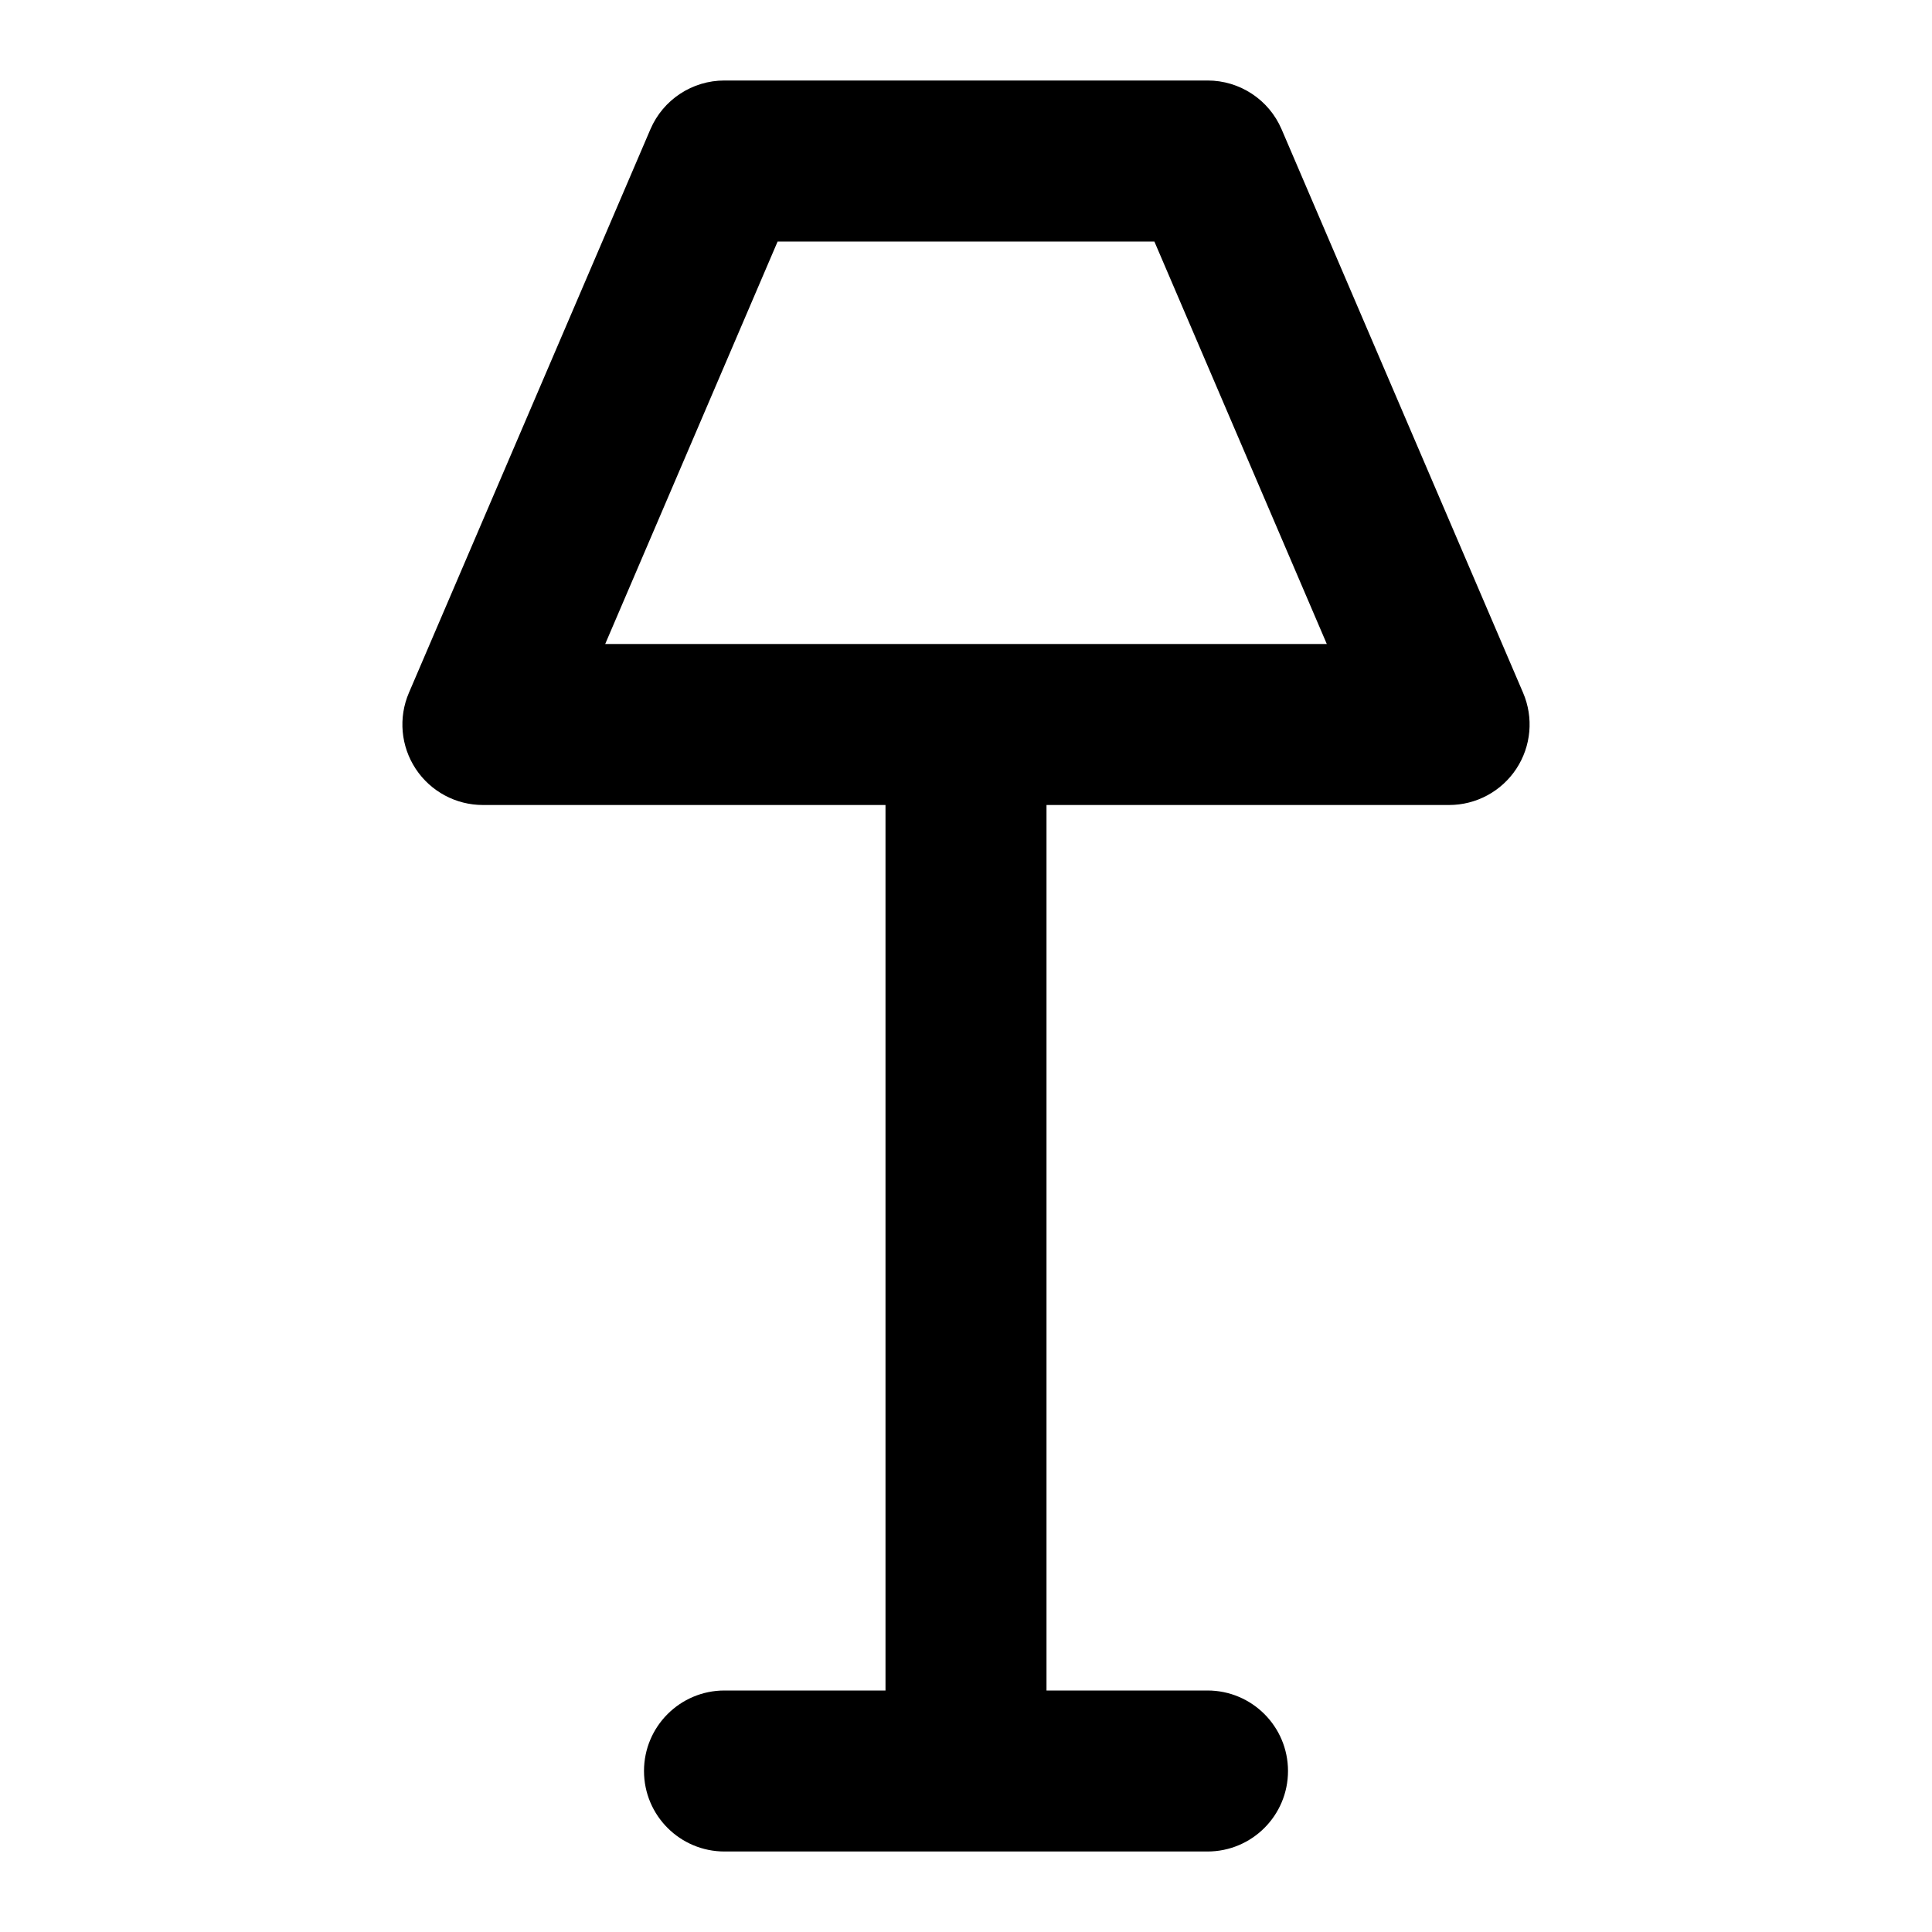
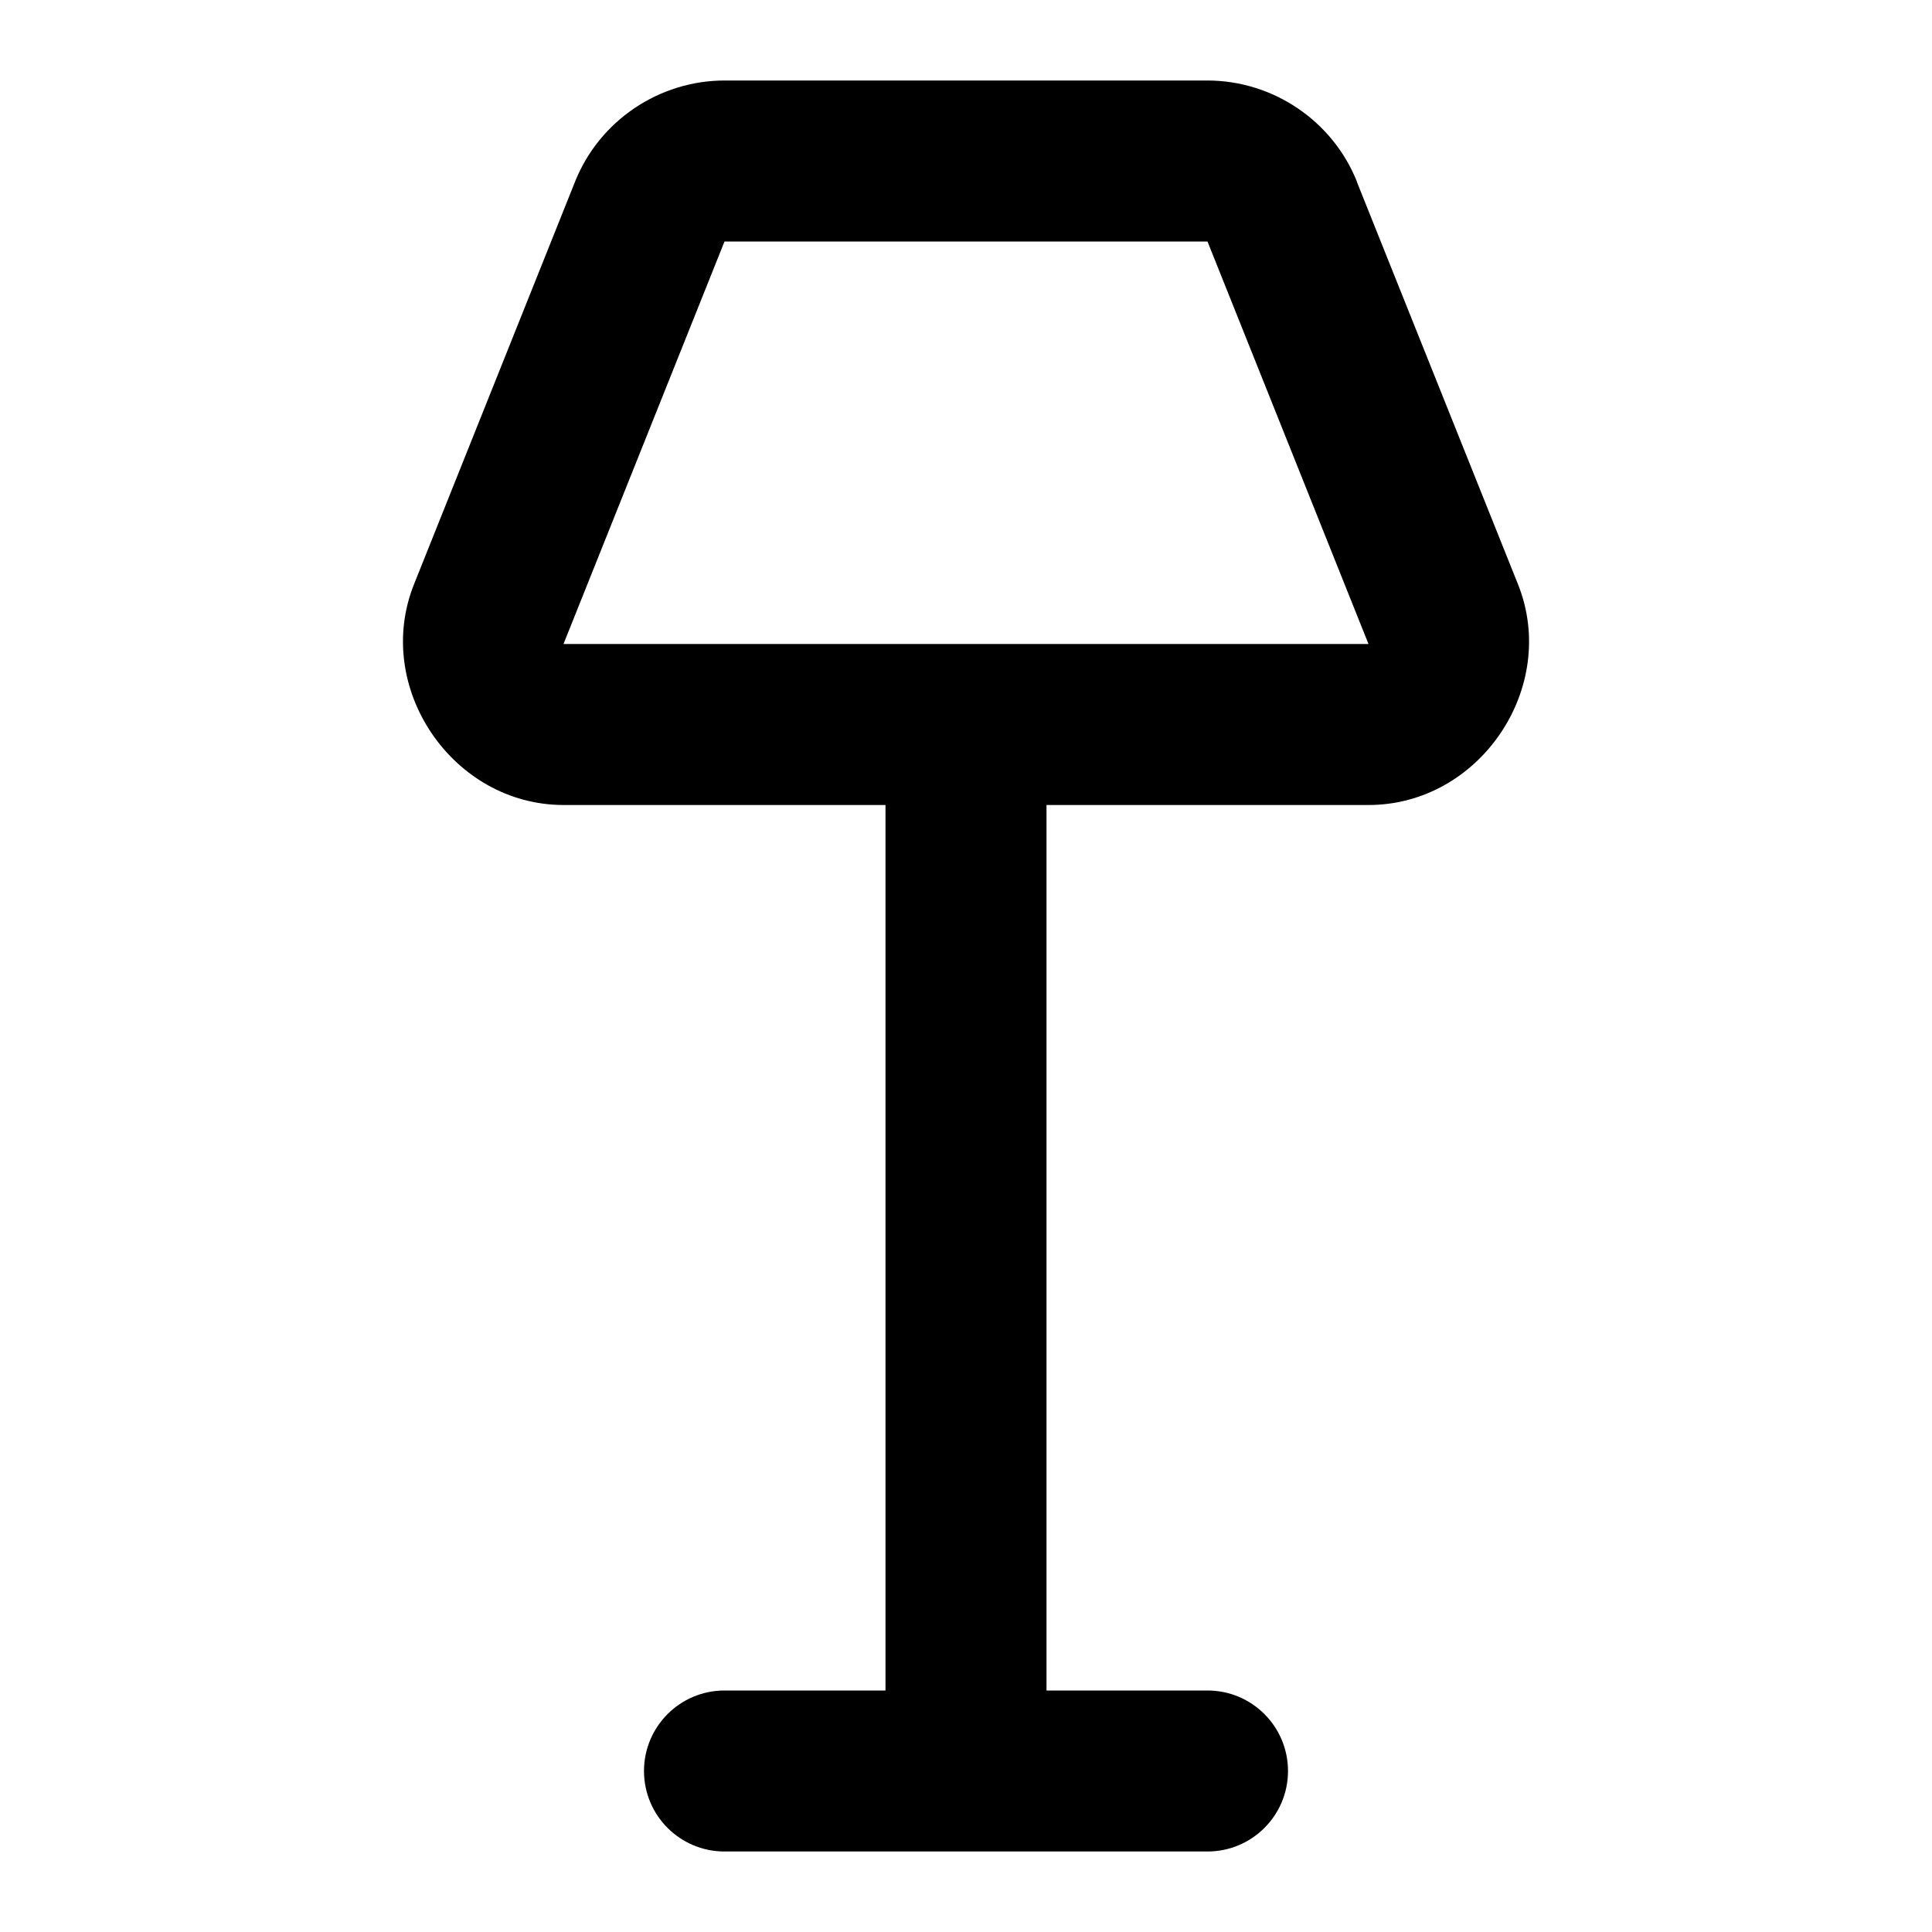
<svg xmlns="http://www.w3.org/2000/svg" width="24" height="24" viewBox="0 0 24 24" fill="currentColor" tags="lighting,household,floor,home,furniture" categories="home">
-   <path d="M 9 1 A 1 1 0 0 0 8.08 1.605 L 5.08 8.605 A 1 1 0 0 0 6 10 L 11 10 L 11 21 L 9 21 A 1 1 0 0 0 8 22 A 1 1 0 0 0 9 23 L 12 23 L 15 23 A 1 1 0 0 0 16 22 A 1 1 0 0 0 15 21 L 13 21 L 13 10 L 18 10 A 1 1 0 0 0 18.92 8.605 L 15.92 1.605 A 1 1 0 0 0 15 1 L 9 1 z M 9.66 3 L 14.34 3 L 16.482 8 L 7.518 8 L 9.66 3 z " />
+   <path d="M 9 1 C 8.185 1.001 7.445 1.501 7.143 2.258 L 5.143 7.258 C 4.631 8.539 5.62 9.999 7 10 L 11 10 L 11 21 L 9 21 A 1 1 0 0 0 8 22 A 1 1 0 0 0 9 23 L 12 23 L 15 23 A 1 1 0 0 0 16 22 A 1 1 0 0 0 15 21 L 13 21 L 13 10 L 17 10 C 18.381 10.001 19.37 8.54 18.857 7.258 L 16.855 2.258 L 16.857 2.258 C 16.555 1.501 15.815 1.001 15 1 L 9 1 z M 9 3 L 15 3 L 17 8 L 7 8 L 9 3 z " />
</svg>
